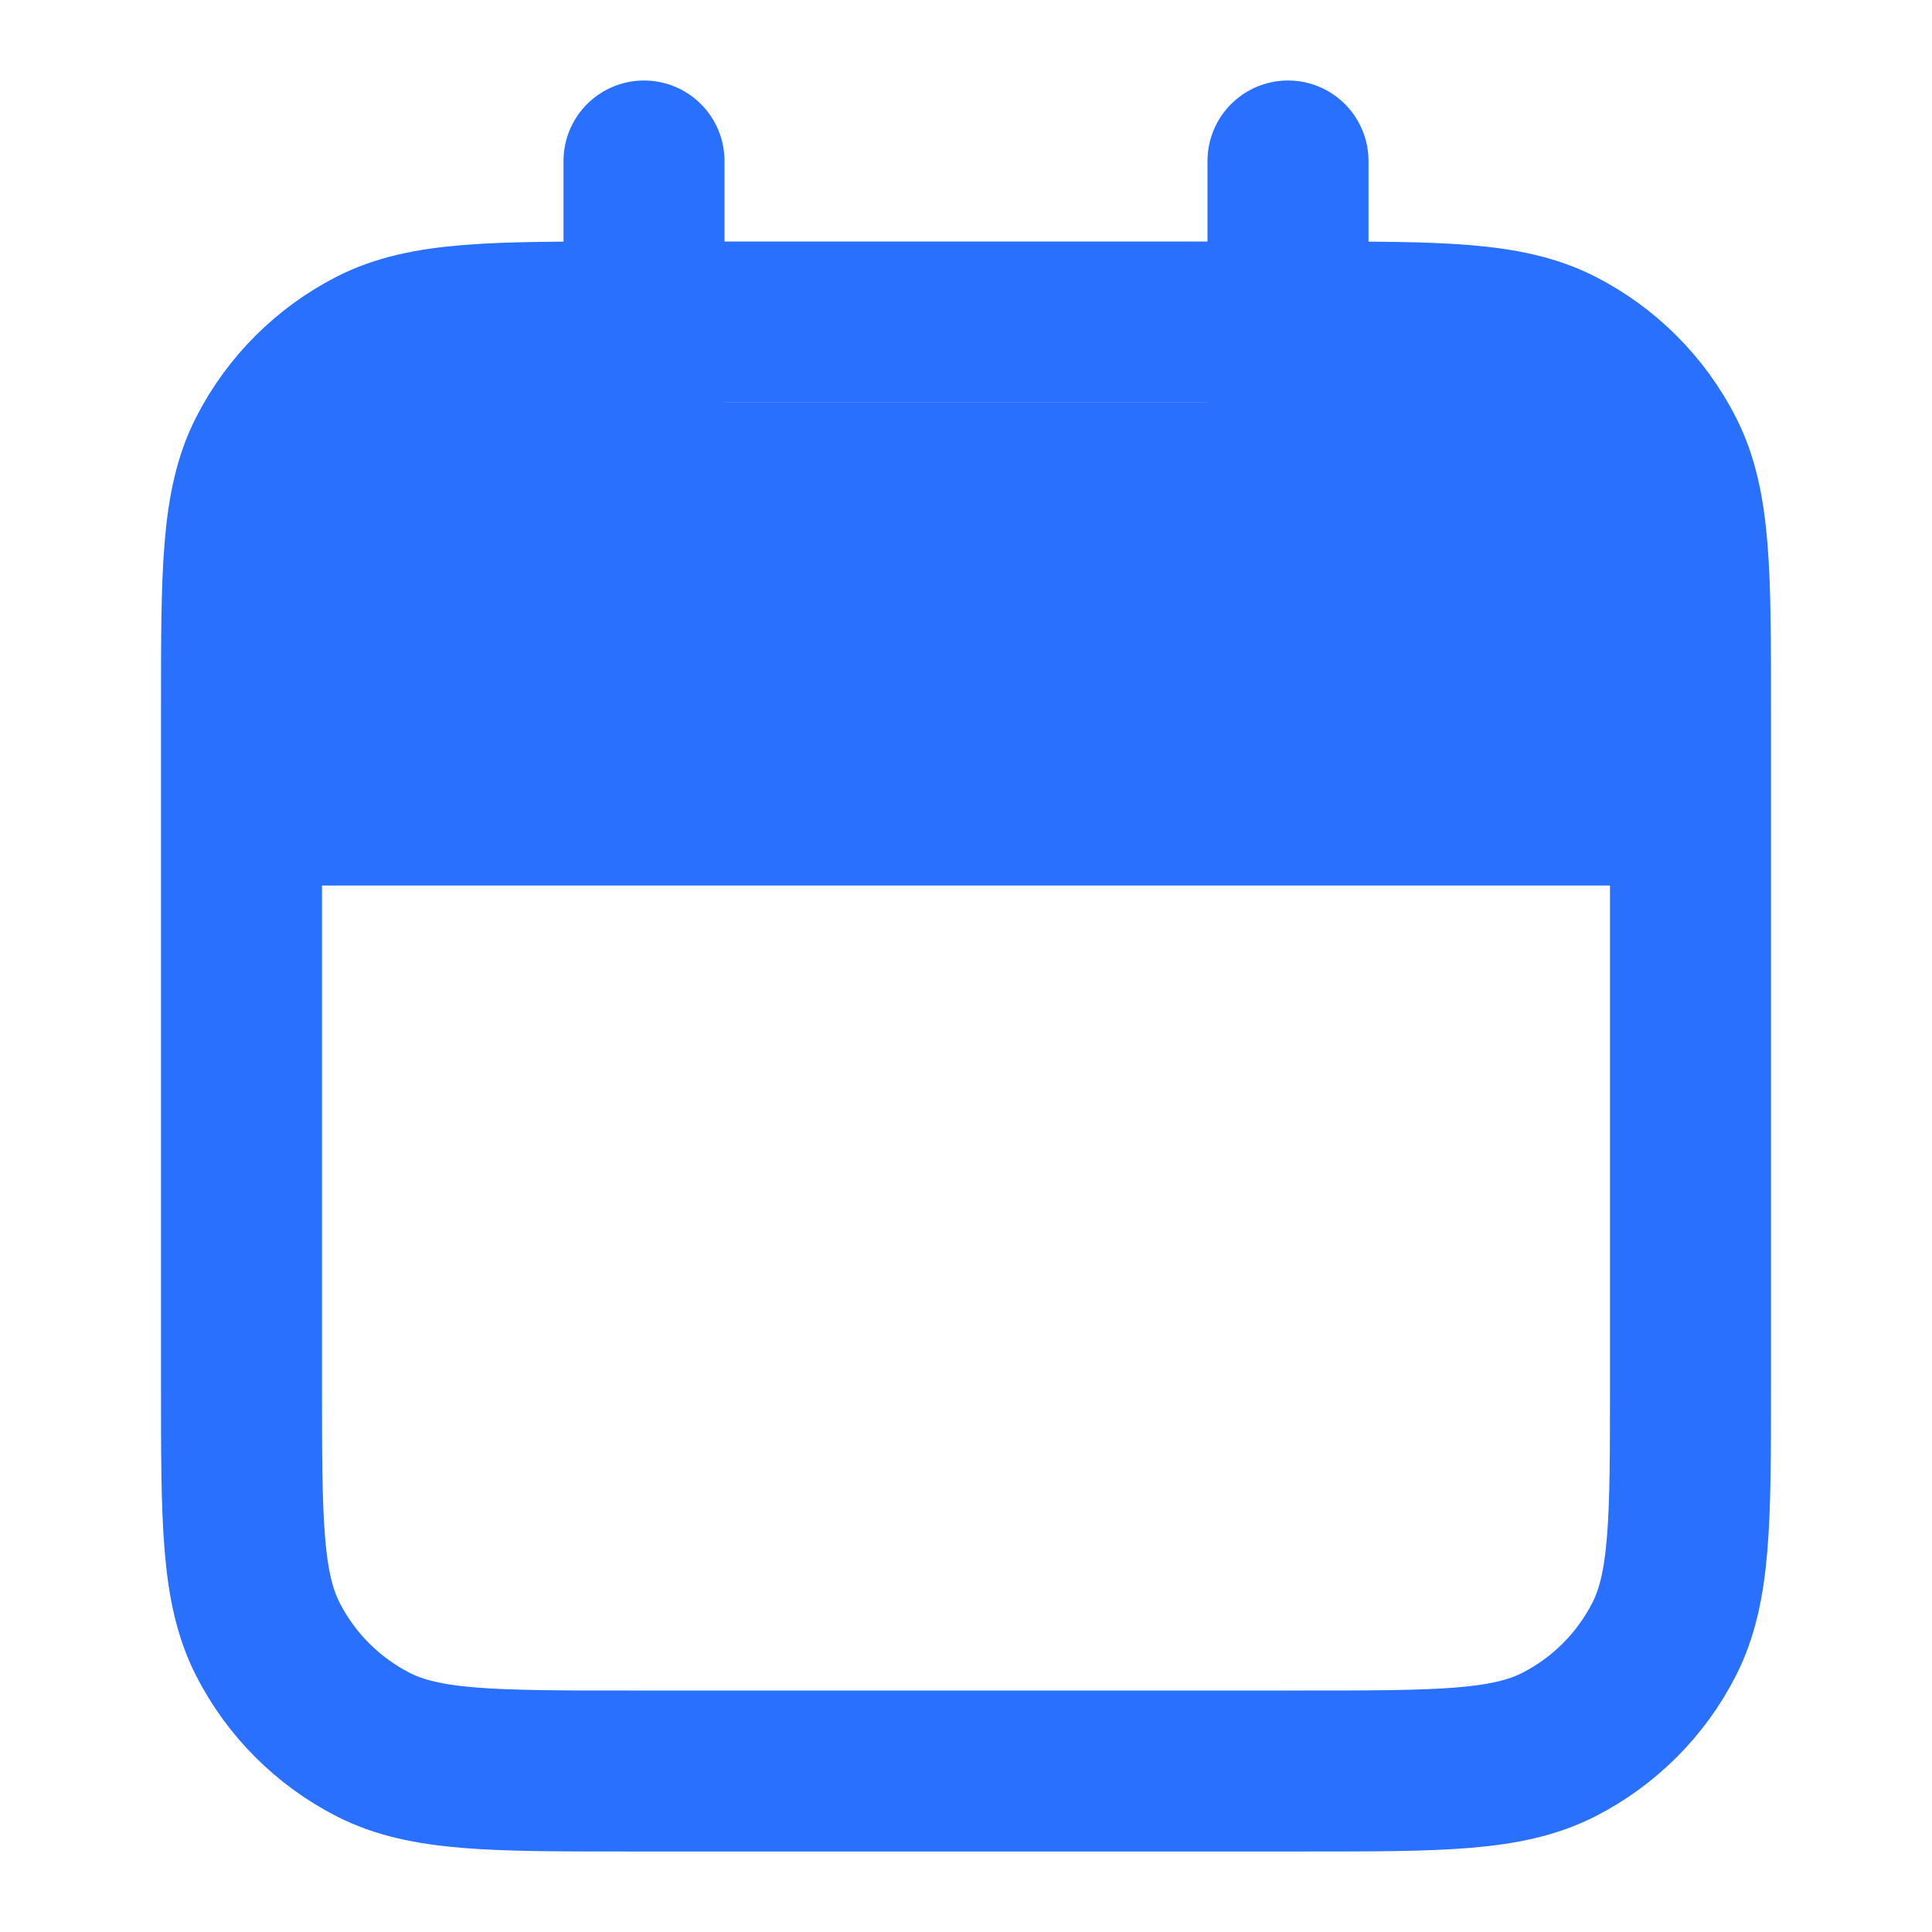
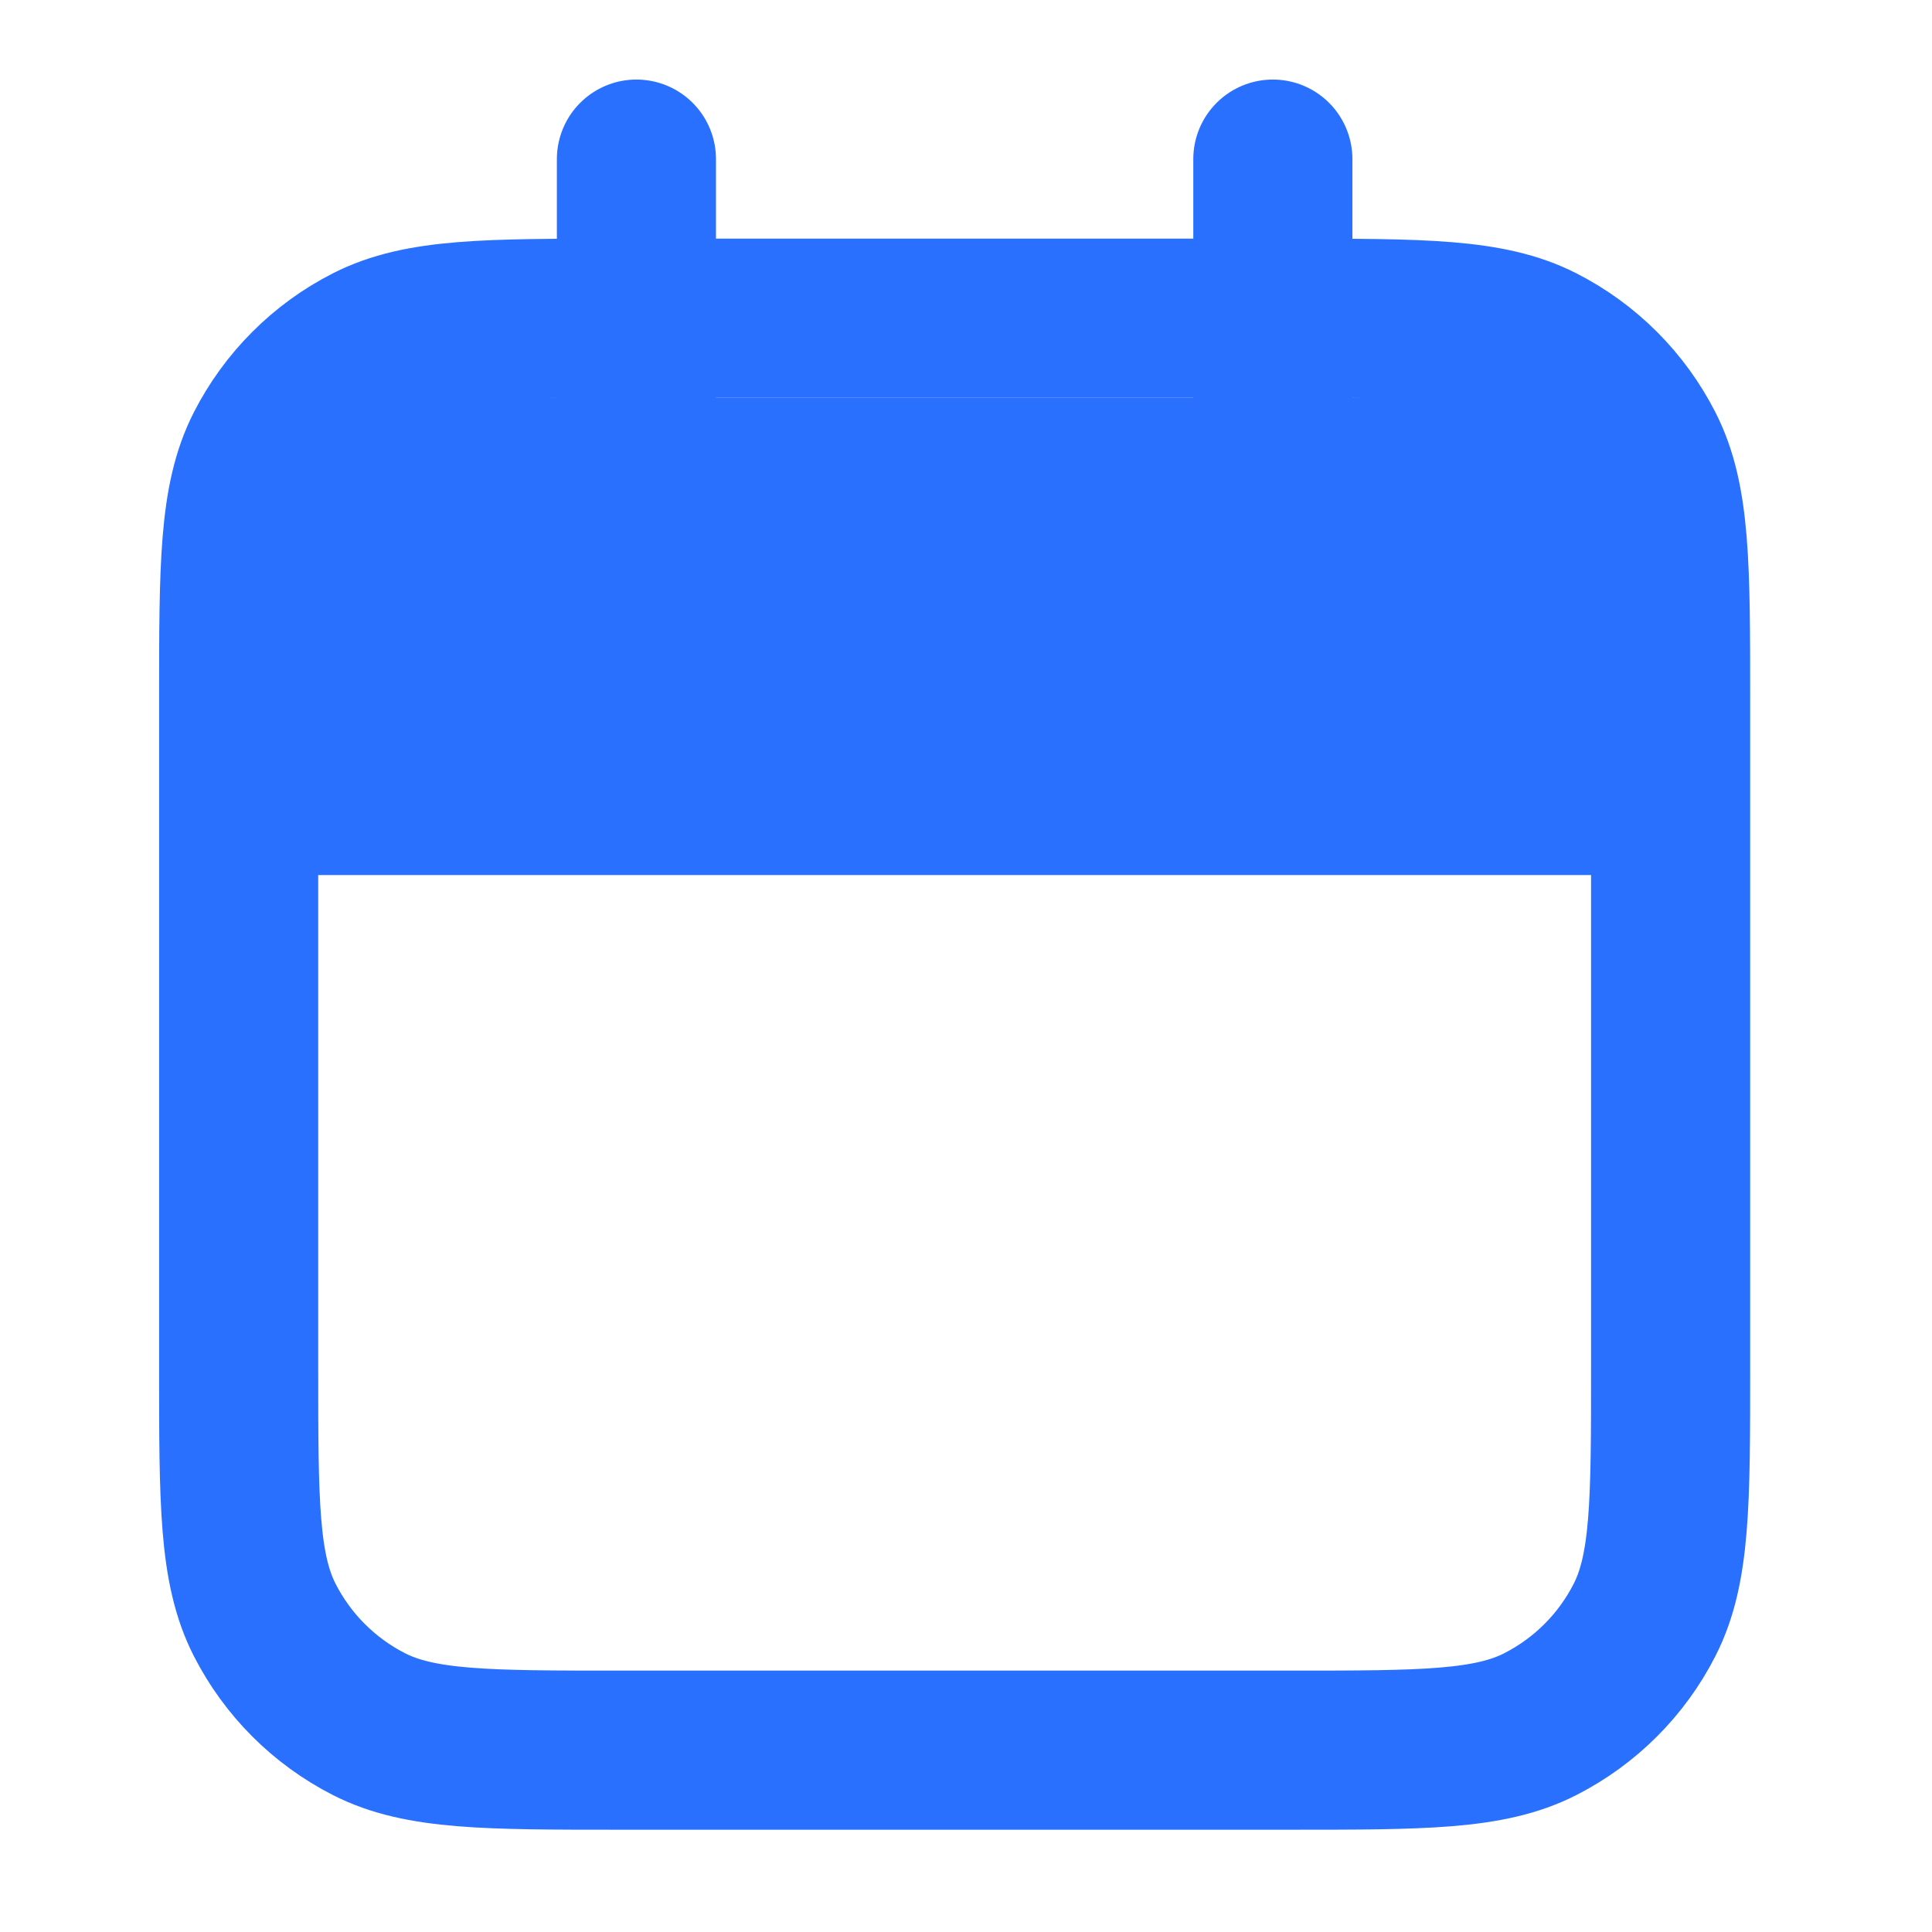
- <svg xmlns="http://www.w3.org/2000/svg" width="24" height="24" viewBox="0 0 24 24" fill="none">
-   <path d="M21 10H3M16 2V6M8 2V6M7.8 22H16.2C17.88 22 18.72 22 19.362 21.673C19.927 21.385 20.385 20.927 20.673 20.362C21 19.72 21 18.88 21 17.2V8.8C21 7.12 21 6.28 20.673 5.638C20.385 5.074 19.927 4.615 19.362 4.327C18.72 4 17.88 4 16.2 4H7.8C6.12 4 5.28 4 4.638 4.327C4.074 4.615 3.615 5.074 3.327 5.638C3 6.28 3 7.12 3 8.8V17.2C3 18.88 3 19.72 3.327 20.362C3.615 20.927 4.074 21.385 4.638 21.673C5.28 22 6.12 22 7.8 22Z" stroke="#2970FF" stroke-width="2" stroke-linecap="round" stroke-linejoin="round" />
-   <rect x="3" y="5" width="18" height="5" fill="#2970FF" />
+ <svg xmlns="http://www.w3.org/2000/svg" width="34" height="34" viewBox="0 0 34 34" fill="none">
+   <path d="M29.4 14H4.2M22.4 2.8V8.4M11.2 2.8V8.4M10.92 30.8H22.68C25.032 30.8 26.209 30.8 27.107 30.342C27.897 29.939 28.54 29.297 28.942 28.507C29.4 27.608 29.4 26.432 29.4 24.08V12.32C29.4 9.968 29.4 8.792 28.942 7.893C28.54 7.103 27.897 6.46 27.107 6.058C26.209 5.6 25.032 5.6 22.68 5.6H10.92C8.568 5.6 7.392 5.6 6.493 6.058C5.703 6.46 5.061 7.103 4.658 7.893C4.2 8.792 4.2 9.968 4.2 12.32V24.08C4.2 26.432 4.2 27.608 4.658 28.507C5.061 29.297 5.703 29.939 6.493 30.342C7.392 30.8 8.568 30.8 10.92 30.8Z" stroke="#2970FF" stroke-width="2.8" stroke-linecap="round" stroke-linejoin="round" />
+   <rect x="4.2" y="7" width="25.2" height="7" fill="#2970FF" />
</svg>
